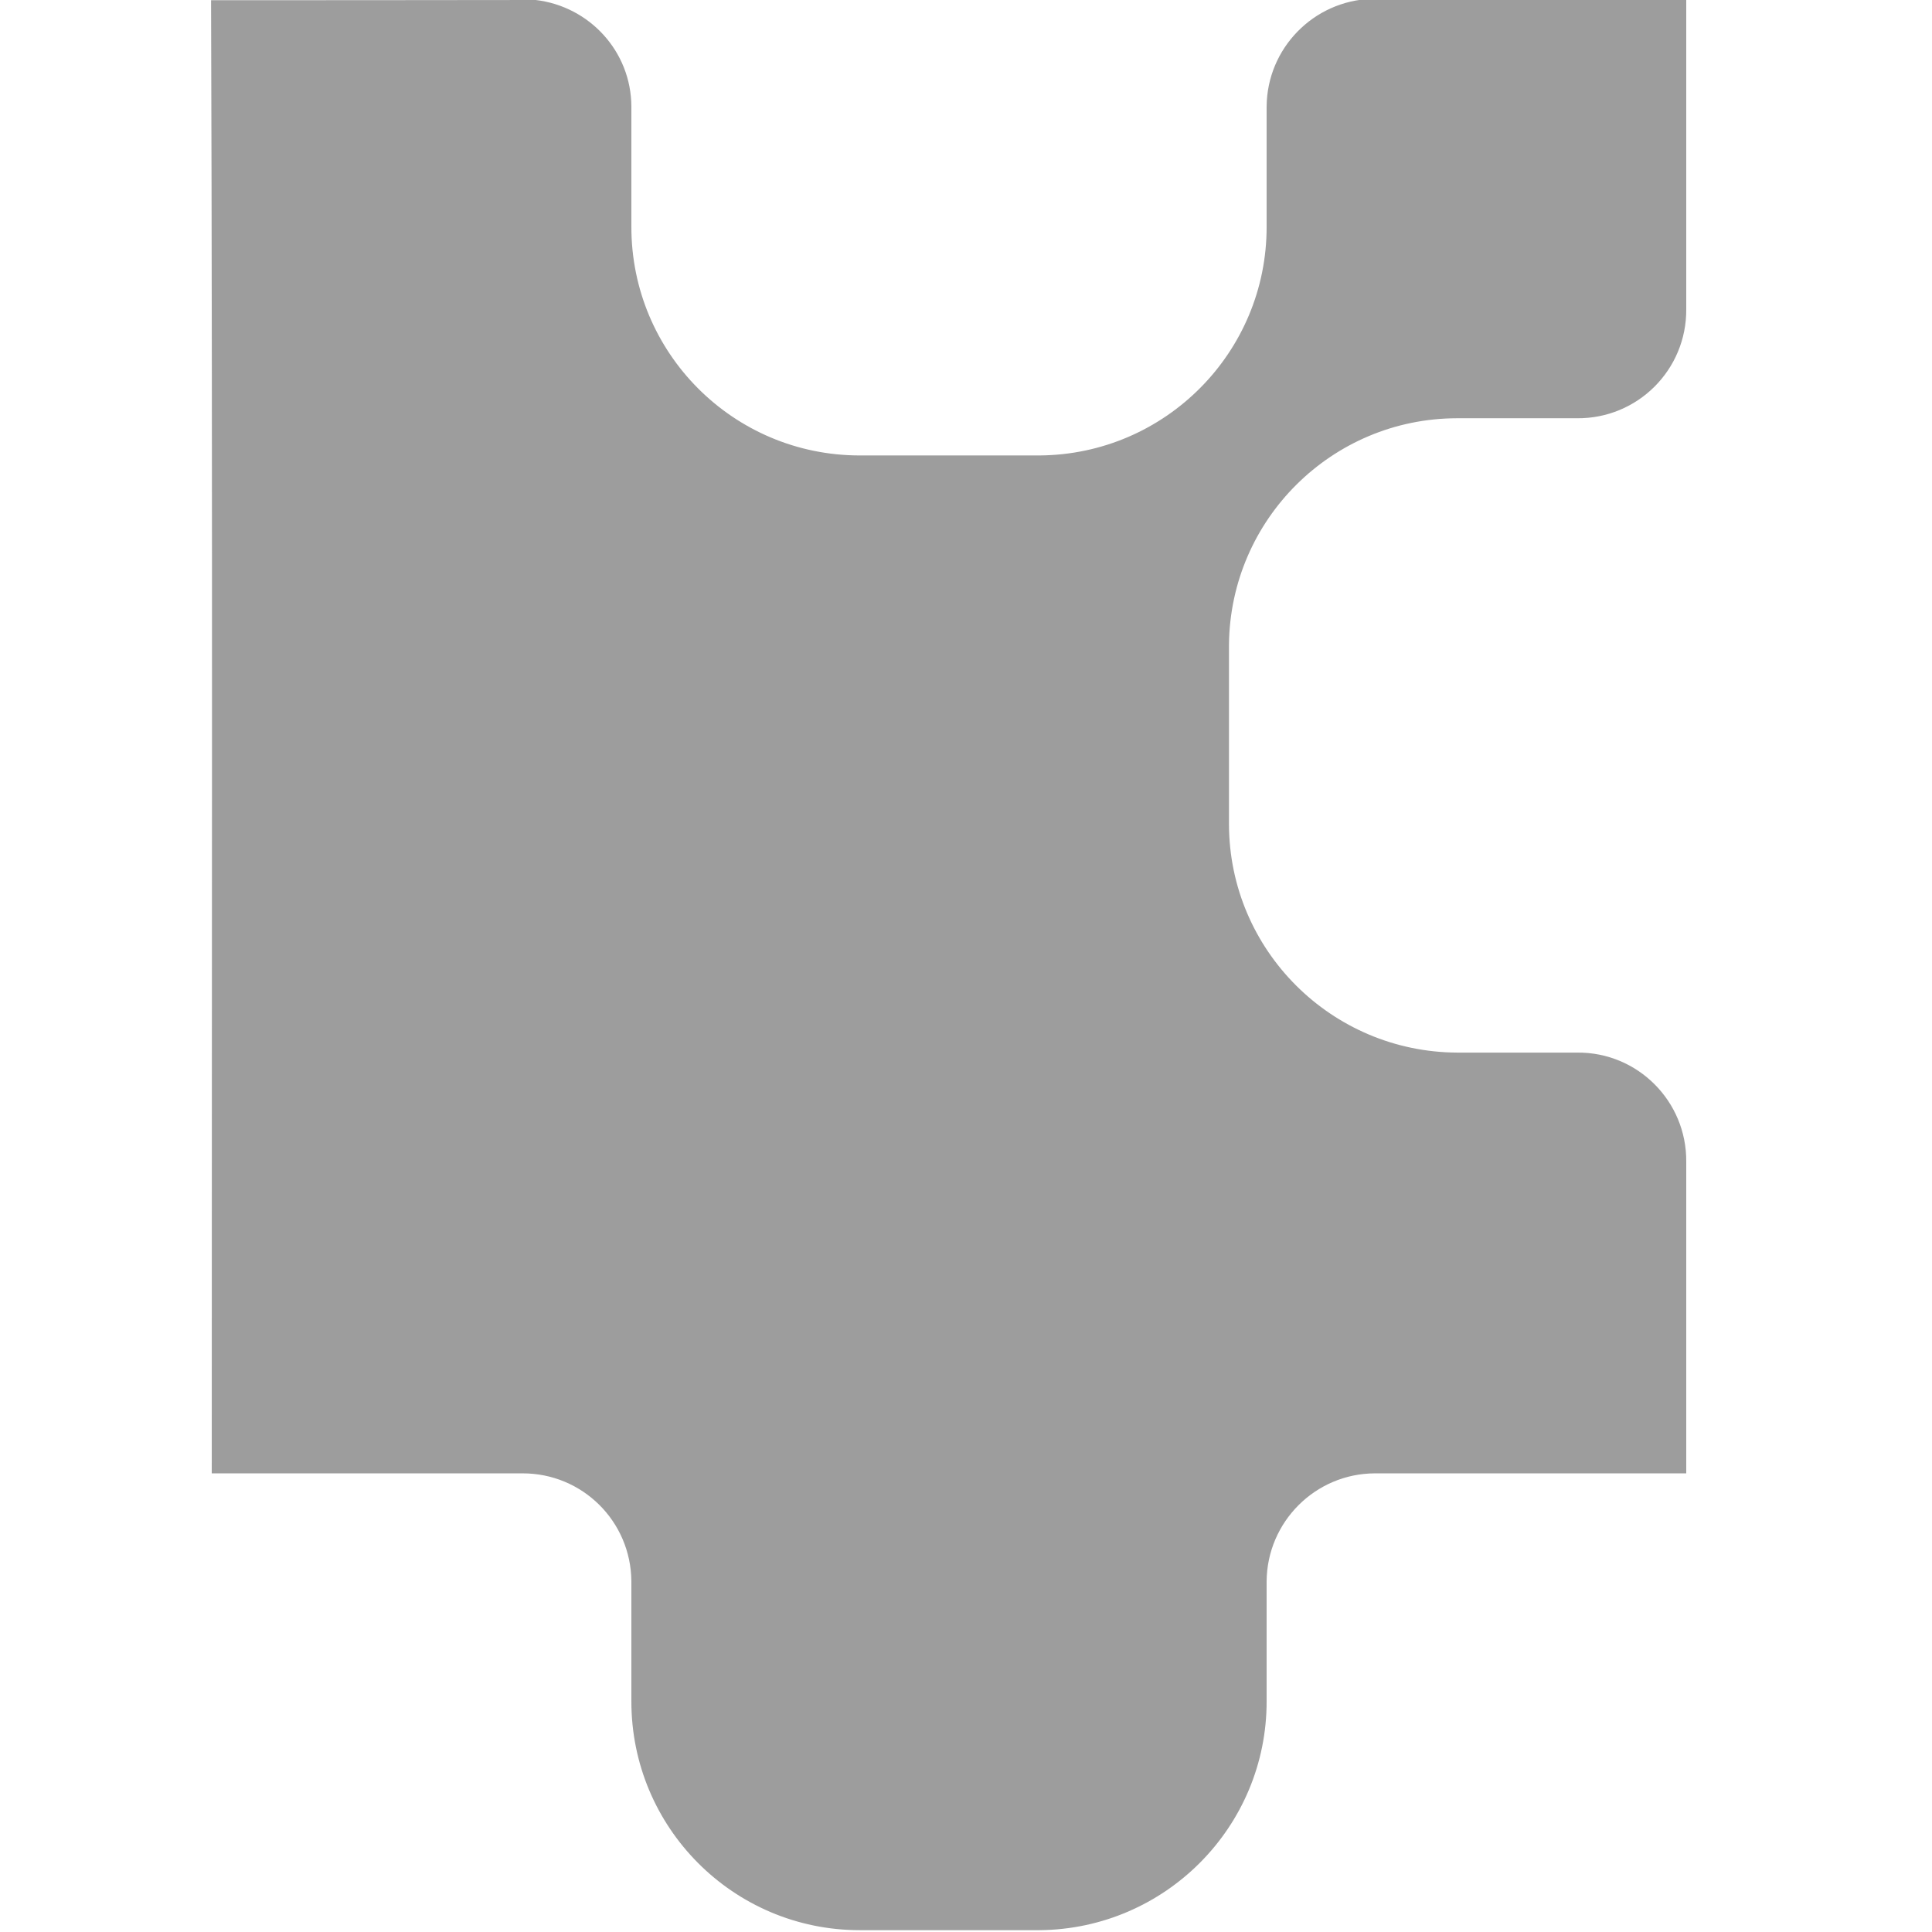
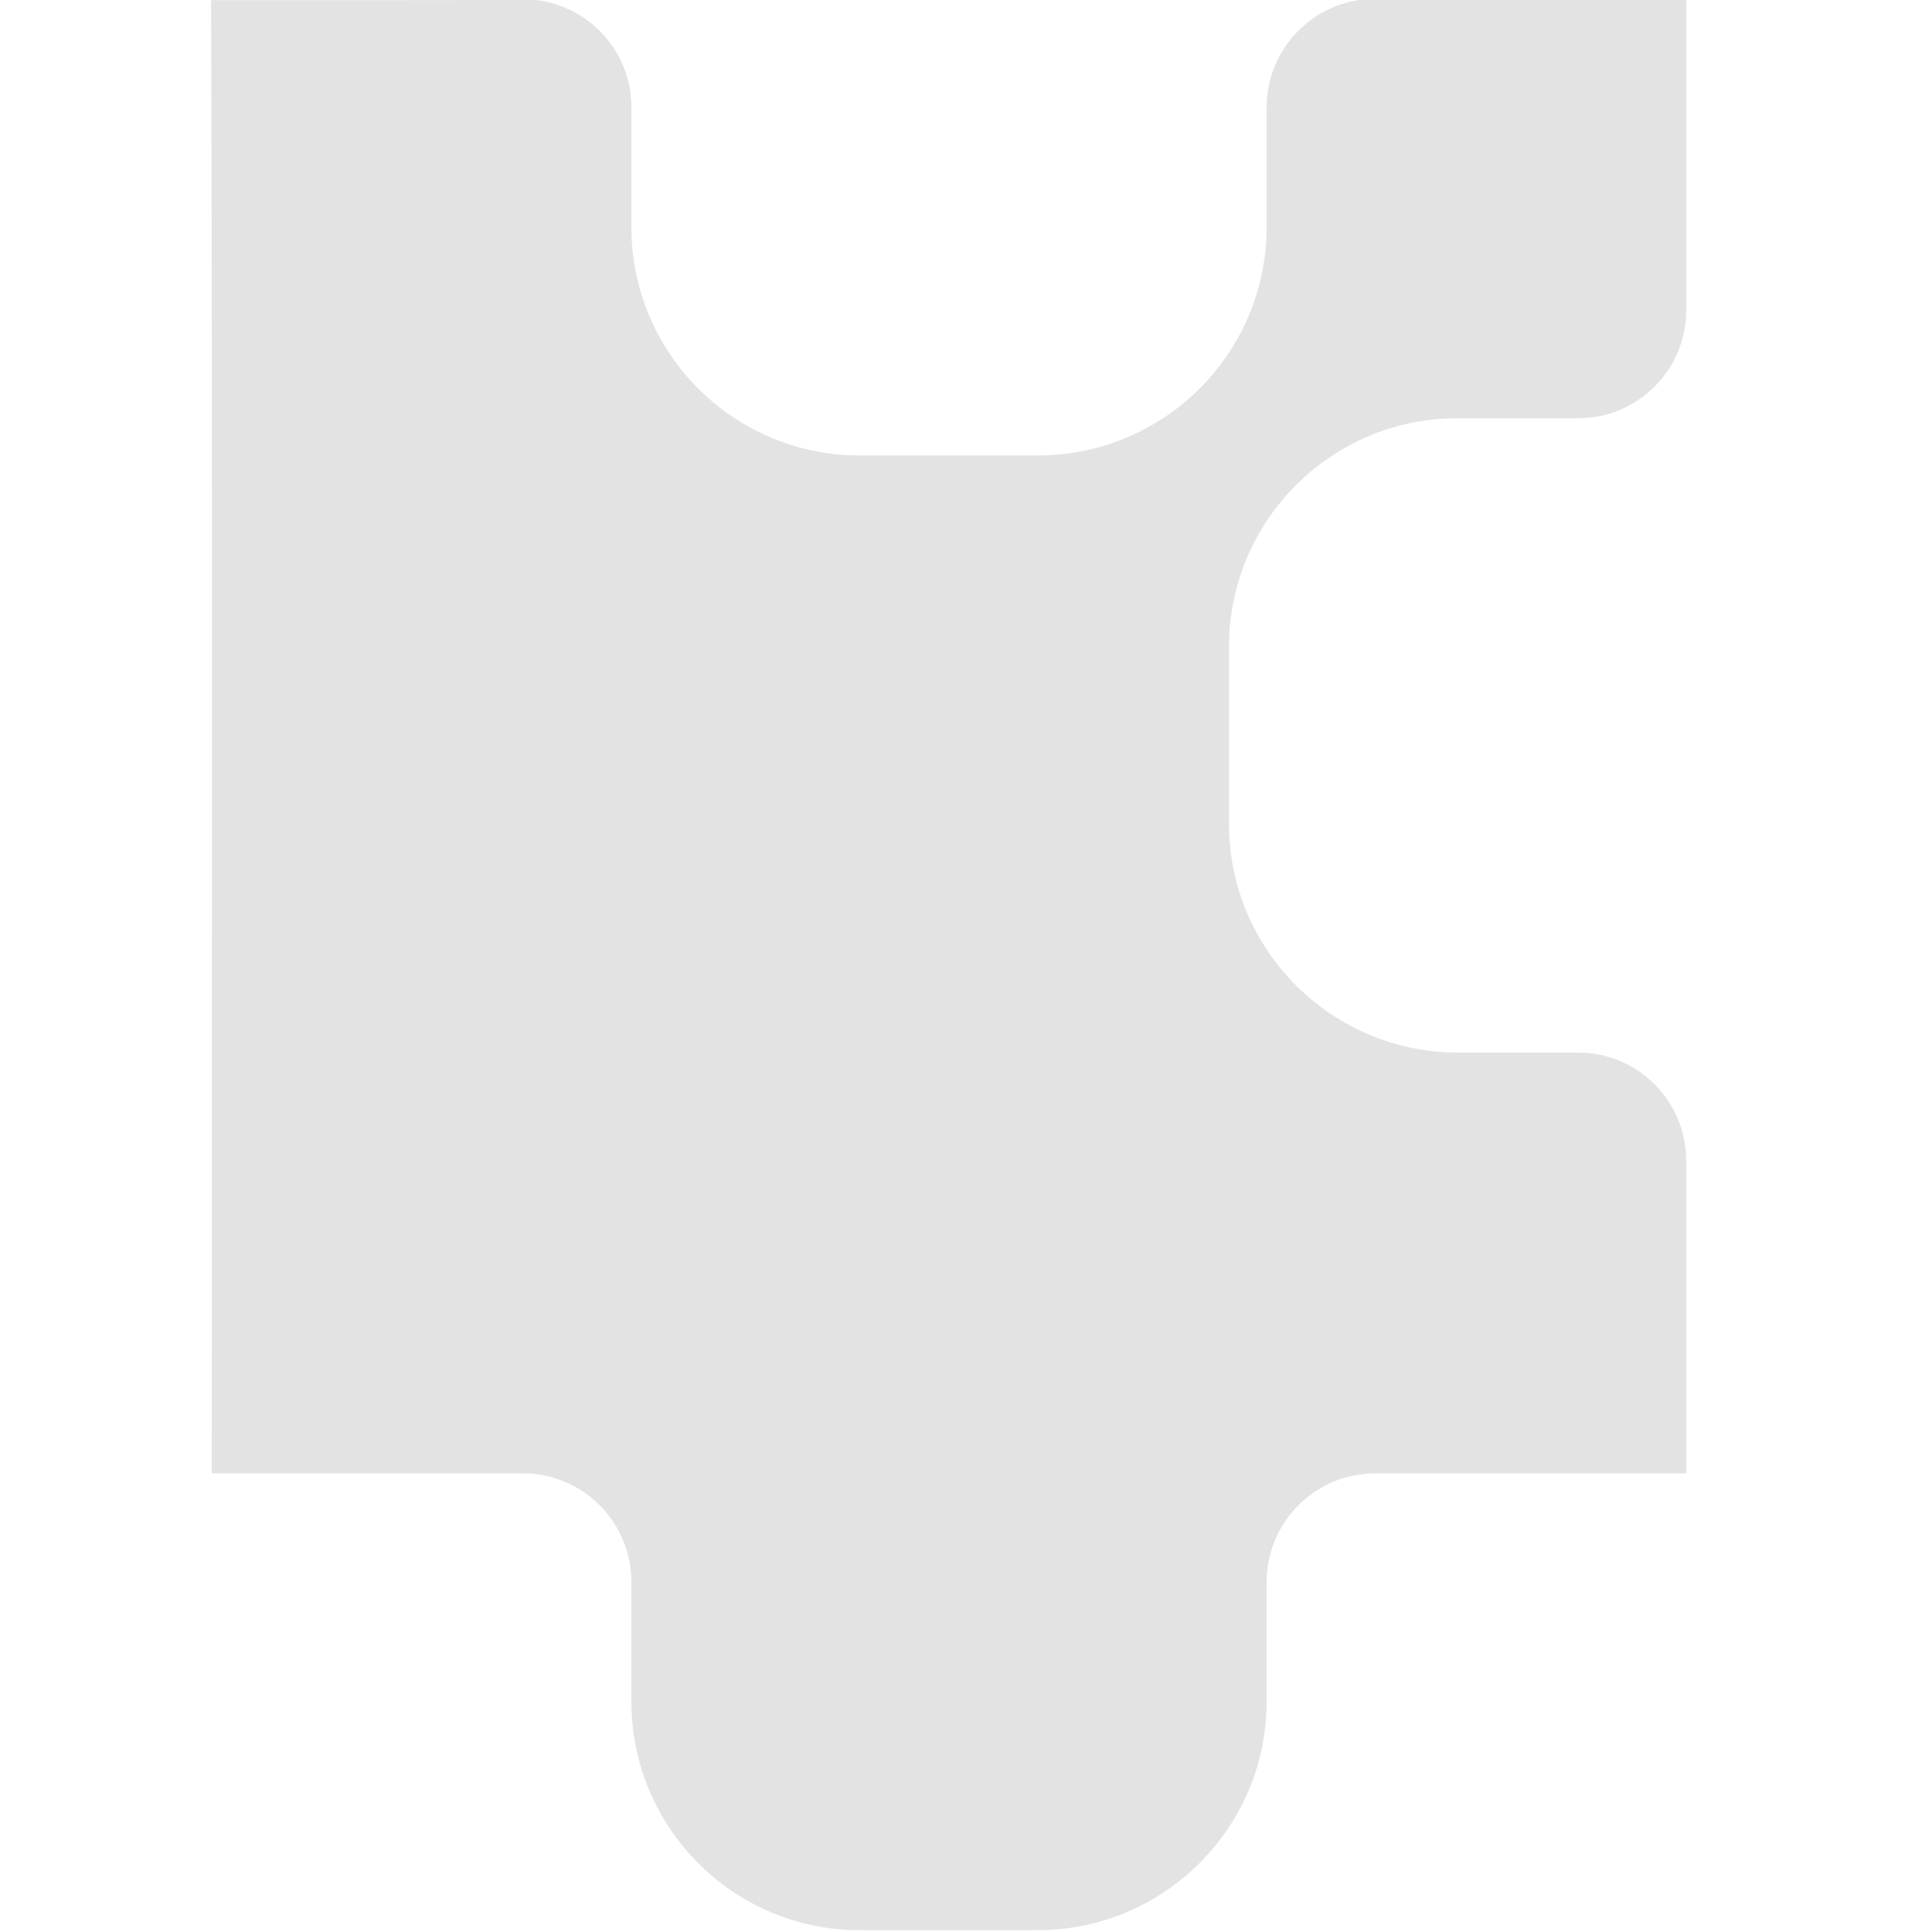
<svg xmlns="http://www.w3.org/2000/svg" width="32" height="32" viewBox="0 0 8.467 8.467" version="1.1" id="svg8">
  <defs id="defs2">
    <style id="style857">.cls-1{fill:#e52120;}.cls-1,.cls-2,.cls-3,.cls-4,.cls-5{stroke:#000;stroke-miterlimit:10;stroke-width:1.2px;}.cls-2{fill:#6dbc88;}.cls-3{fill:#701034;}.cls-4{fill:#51aae0;}.cls-5{fill:none;}</style>
    <style id="style857-2">.cls-1{fill:#e52120;}.cls-1,.cls-2,.cls-3,.cls-4,.cls-5{stroke:#000;stroke-miterlimit:10;stroke-width:1.2px;}.cls-2{fill:#6dbc88;}.cls-3{fill:#701034;}.cls-4{fill:#51aae0;}.cls-5{fill:none;}</style>
  </defs>
  <style type="text/css" id="style815">
	.st0{fill:#00005B;}
	.st1{fill:#9999FF;}
</style>
-   <path style="fill:#9d9d9d;fill-opacity:1;stroke:none;stroke-width:0.315px;stroke-miterlimit:10" d="m 7.39,-0.006 c -0.46,1.7599e-4 -0.922,8.531e-4 -1.38,0.001 C 5.757,0.004 5.553,0.211 5.551,0.467 V 0.993 C 5.552,1.544 5.107,1.992 4.556,1.996 H 3.768 C 3.214,1.996 2.766,1.547 2.767,0.993 V 0.467 C 2.766,0.225 2.583,0.028 2.348,0 1.872,5.5161e-4 1.405,0.001 0.925,0.001 0.932,2.153 0.928,4.305 0.928,6.457 h 1.361 c 0.263,-0.001 0.476,0.21 0.478,0.473 v 0.525 c -0.001,0.554 0.447,1.004 1.001,1.004 h 0.788 C 5.107,8.454 5.552,8.006 5.551,7.455 V 6.93 C 5.553,6.67 5.764,6.458 6.025,6.457 H 7.39 V 5.091 C 7.392,4.826 7.177,4.611 6.913,4.613 H 6.387 C 5.835,4.611 5.387,4.164 5.386,3.612 V 2.824 C 5.392,2.276 5.837,1.834 6.385,1.833 h 0.525 c 0.266,0.003 0.482,-0.212 0.48,-0.478 z" id="path877" />
+   <path style="fill:#e3e3e3;fill-opacity:1;stroke:none;stroke-width:0.315px;stroke-miterlimit:10" d="m 7.39,-0.006 c -0.46,1.7599e-4 -0.922,8.531e-4 -1.38,0.001 C 5.757,0.004 5.553,0.211 5.551,0.467 V 0.993 C 5.552,1.544 5.107,1.992 4.556,1.996 H 3.768 C 3.214,1.996 2.766,1.547 2.767,0.993 V 0.467 C 2.766,0.225 2.583,0.028 2.348,0 1.872,5.5161e-4 1.405,0.001 0.925,0.001 0.932,2.153 0.928,4.305 0.928,6.457 h 1.361 c 0.263,-0.001 0.476,0.21 0.478,0.473 v 0.525 c -0.001,0.554 0.447,1.004 1.001,1.004 h 0.788 C 5.107,8.454 5.552,8.006 5.551,7.455 V 6.93 C 5.553,6.67 5.764,6.458 6.025,6.457 H 7.39 V 5.091 C 7.392,4.826 7.177,4.611 6.913,4.613 H 6.387 C 5.835,4.611 5.387,4.164 5.386,3.612 V 2.824 C 5.392,2.276 5.837,1.834 6.385,1.833 h 0.525 c 0.266,0.003 0.482,-0.212 0.48,-0.478 z" id="path877" />
  <style type="text/css" id="style815-2">
	.st0{fill:#00005B;}
	.st1{fill:#9999FF;}
</style>
</svg>
